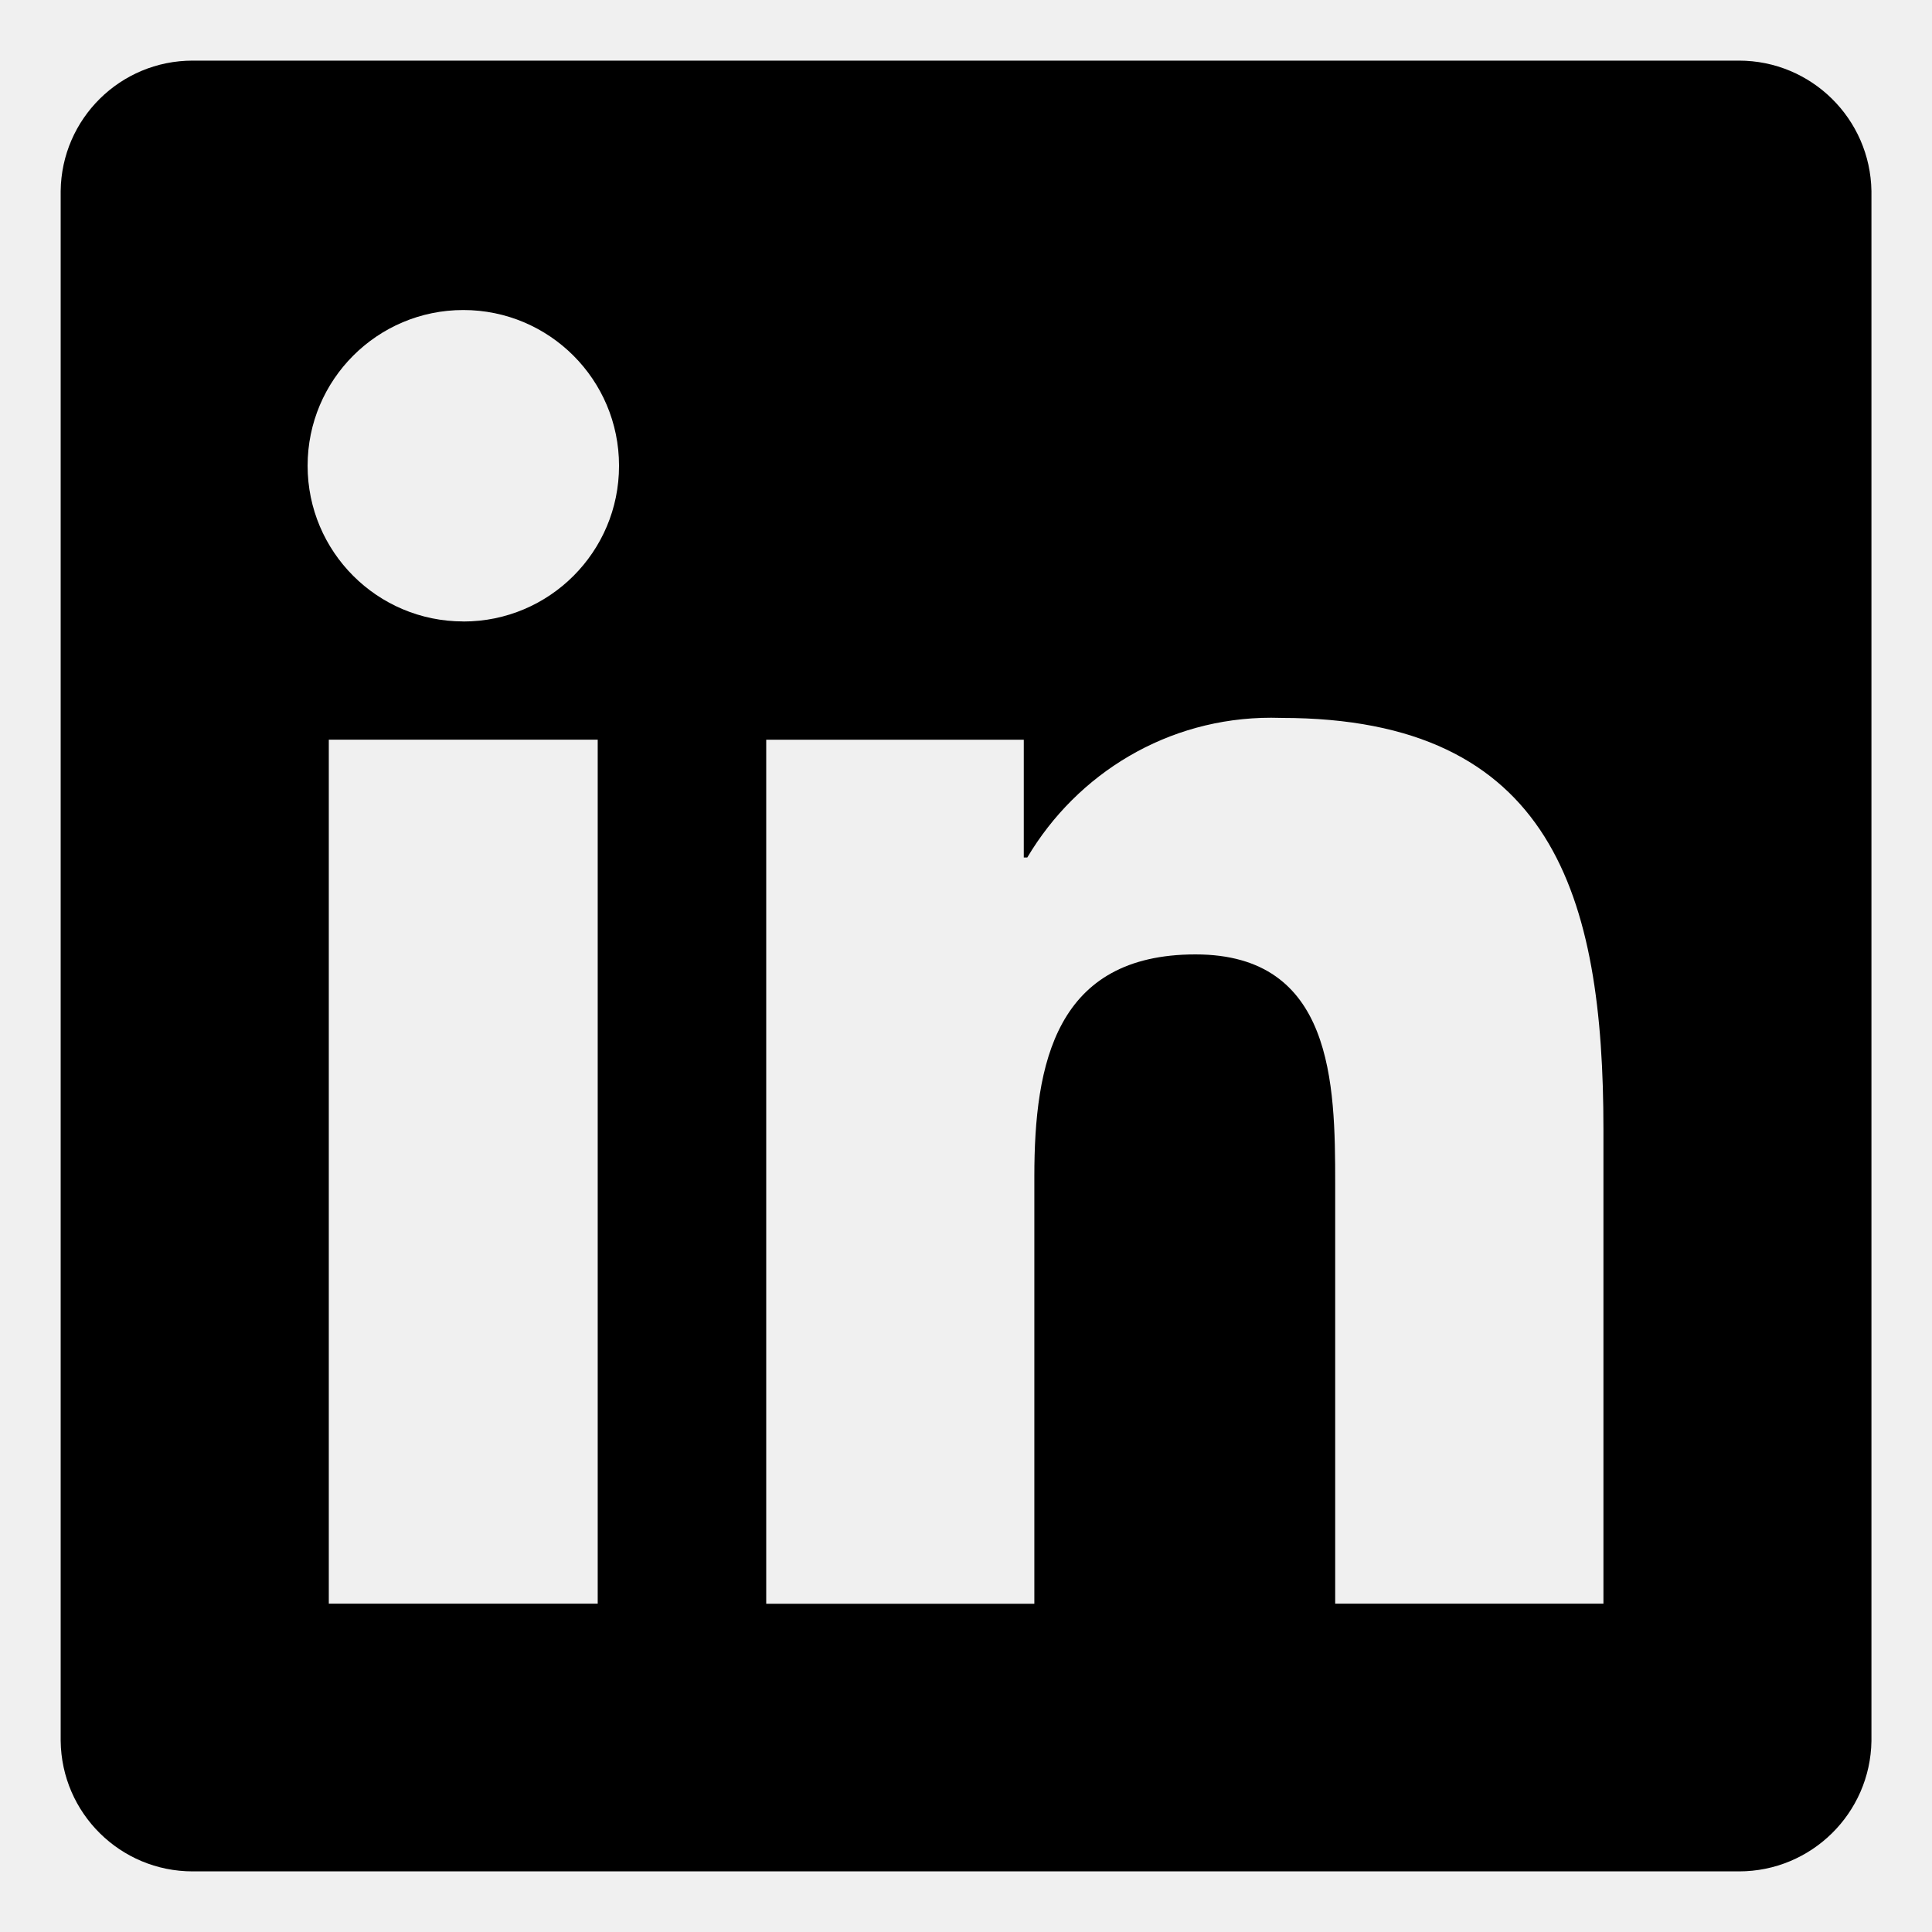
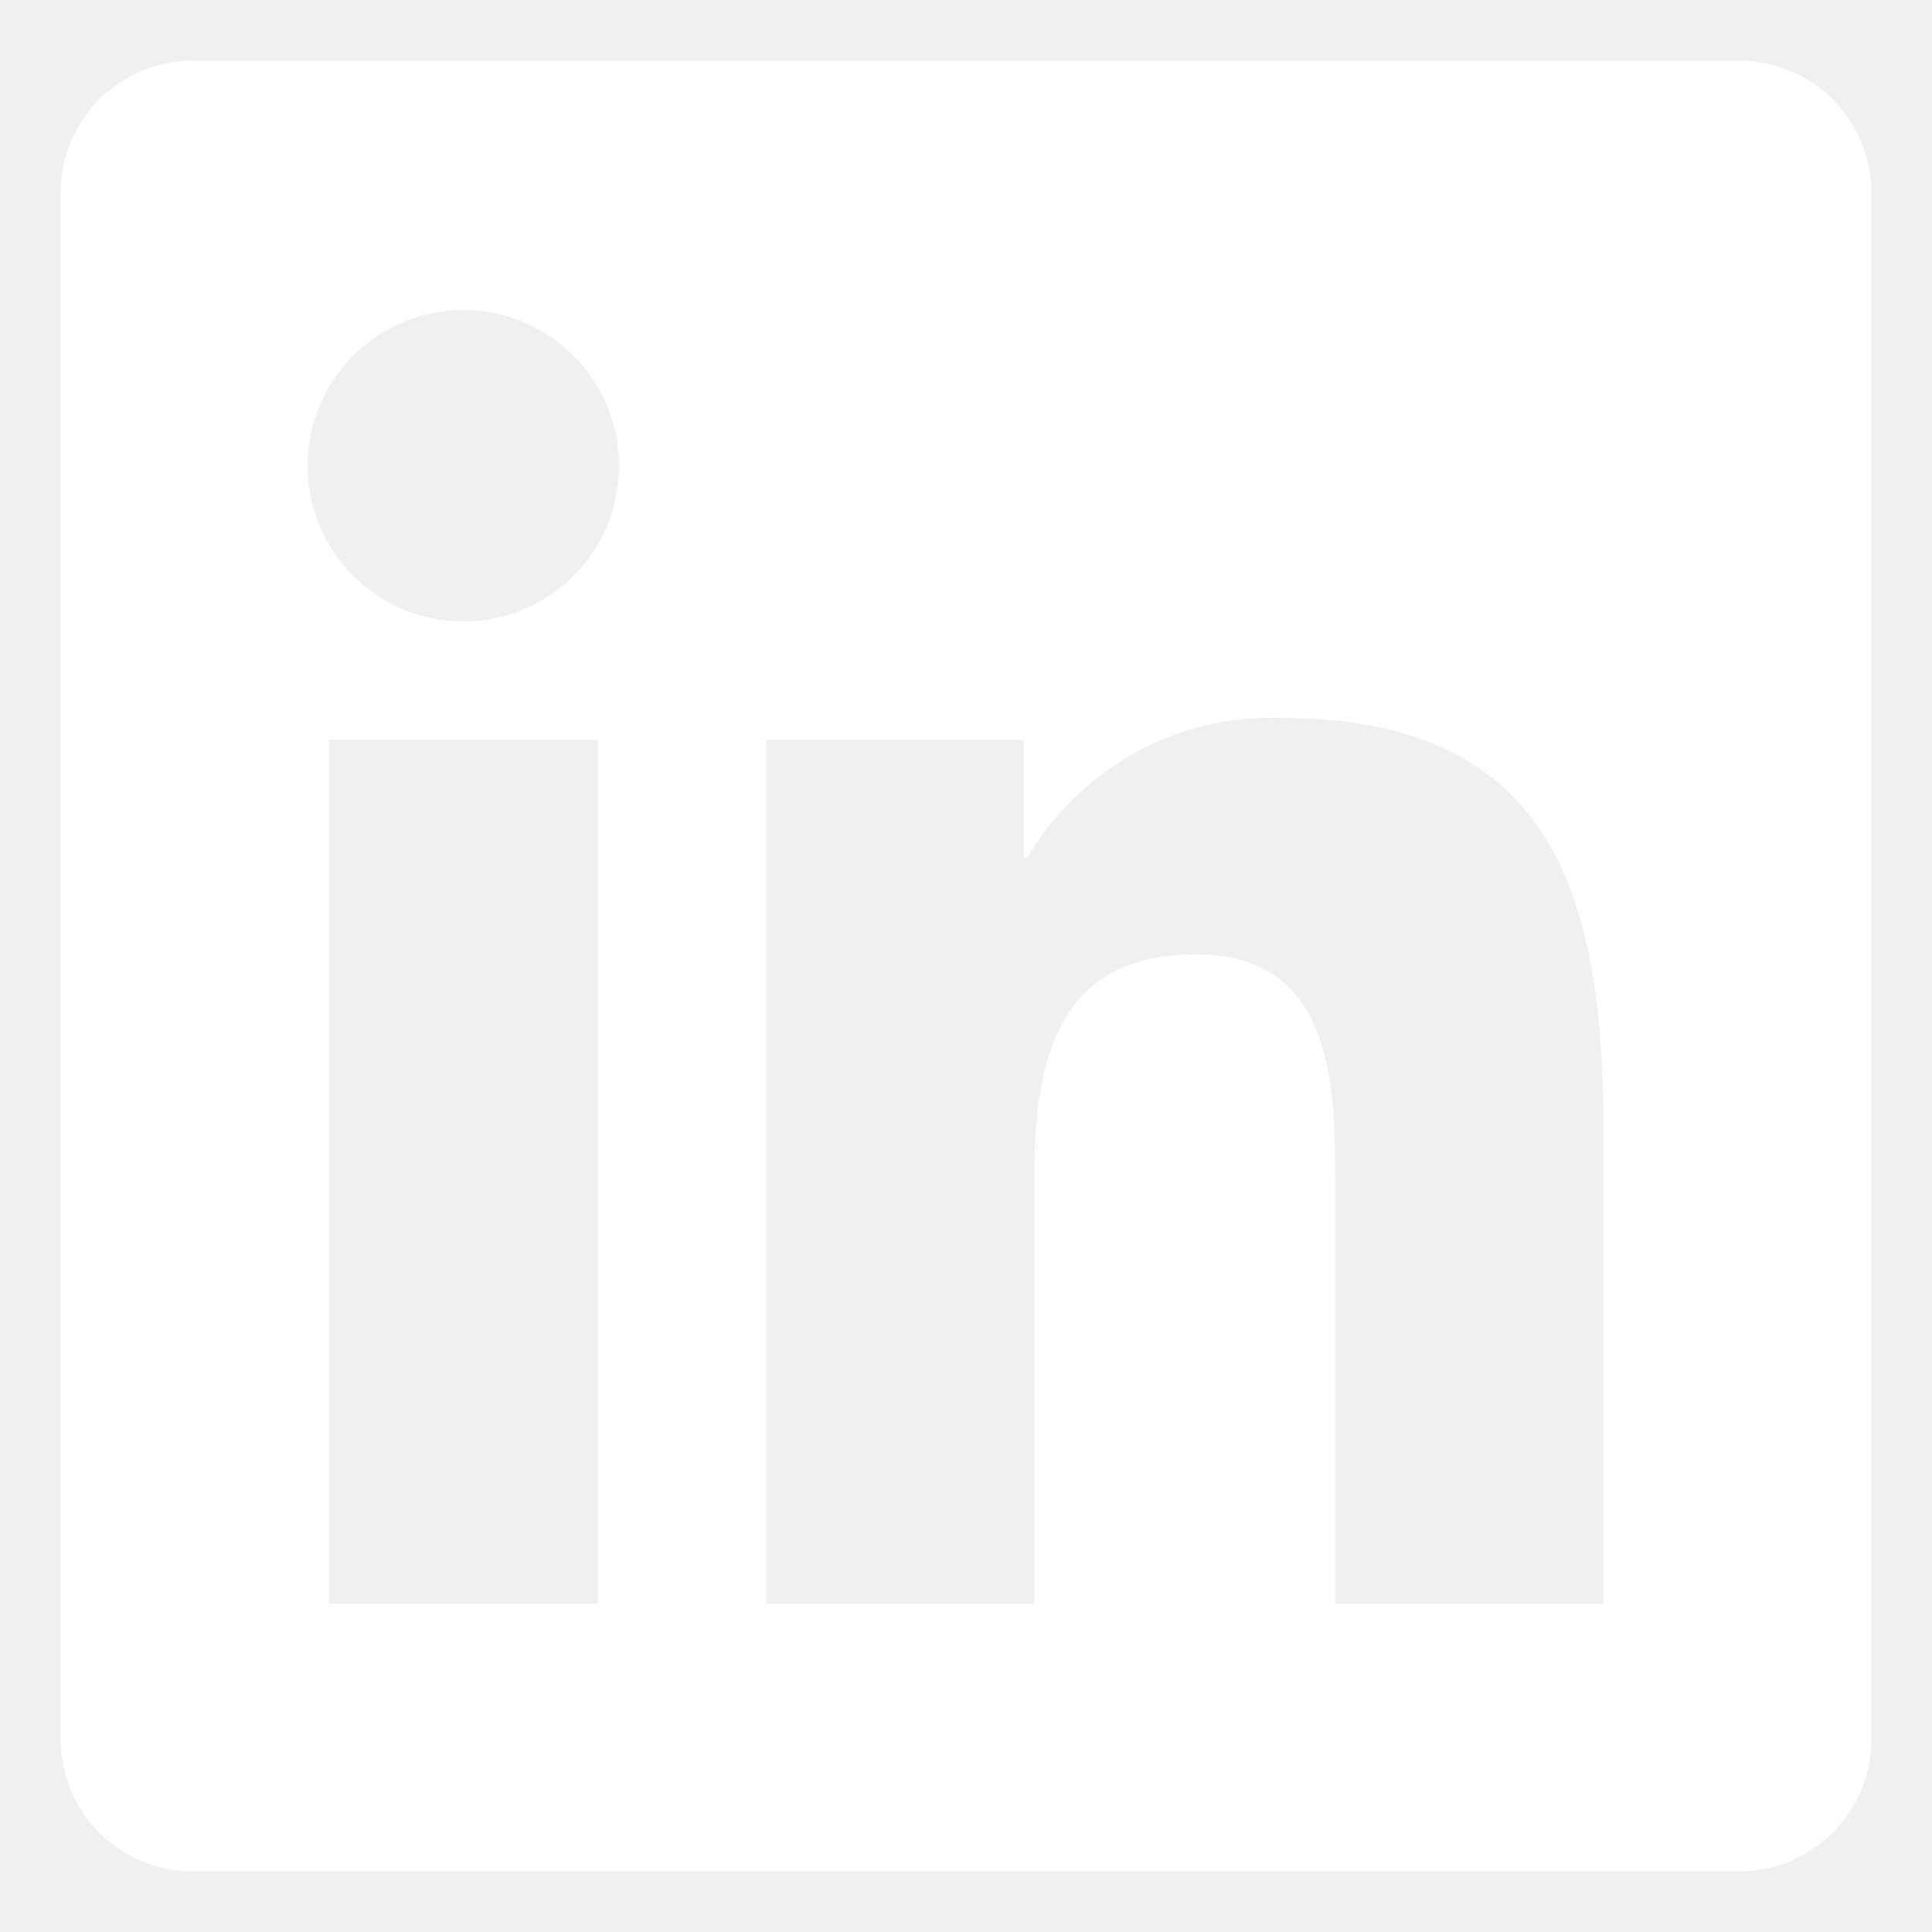
- <svg xmlns="http://www.w3.org/2000/svg" fill="#000000" width="800px" height="800px" viewBox="0 0 32 32" version="1.1">
+ <svg xmlns="http://www.w3.org/2000/svg" fill="#ffffff" width="800px" height="800px" viewBox="0 0 32 32" version="1.1">
  <path d="M28.778 1.004h-25.56c-0.008-0-0.017-0-0.027-0-1.199 0-2.172 0.964-2.186 2.159v25.672c0.014 1.196 0.987 2.161 2.186 2.161 0.010 0 0.019-0 0.029-0h25.555c0.008 0 0.018 0 0.028 0 1.2 0 2.175-0.963 2.194-2.159l0-0.002v-25.67c-0.019-1.197-0.994-2.161-2.195-2.161-0.010 0-0.019 0-0.029 0h0.001zM9.9 26.562h-4.454v-14.311h4.454zM7.674 10.293c-1.425 0-2.579-1.155-2.579-2.579s1.155-2.579 2.579-2.579c1.424 0 2.579 1.154 2.579 2.578v0c0 0.001 0 0.002 0 0.004 0 1.423-1.154 2.577-2.577 2.577-0.001 0-0.002 0-0.003 0h0zM26.556 26.562h-4.441v-6.959c0-1.66-0.034-3.795-2.314-3.795-2.316 0-2.669 1.806-2.669 3.673v7.082h-4.441v-14.311h4.266v1.951h0.058c0.828-1.395 2.326-2.315 4.039-2.315 0.061 0 0.121 0.001 0.181 0.003l-0.009-0c4.5 0 5.332 2.962 5.332 6.817v7.855z">
    </path>
</svg>
